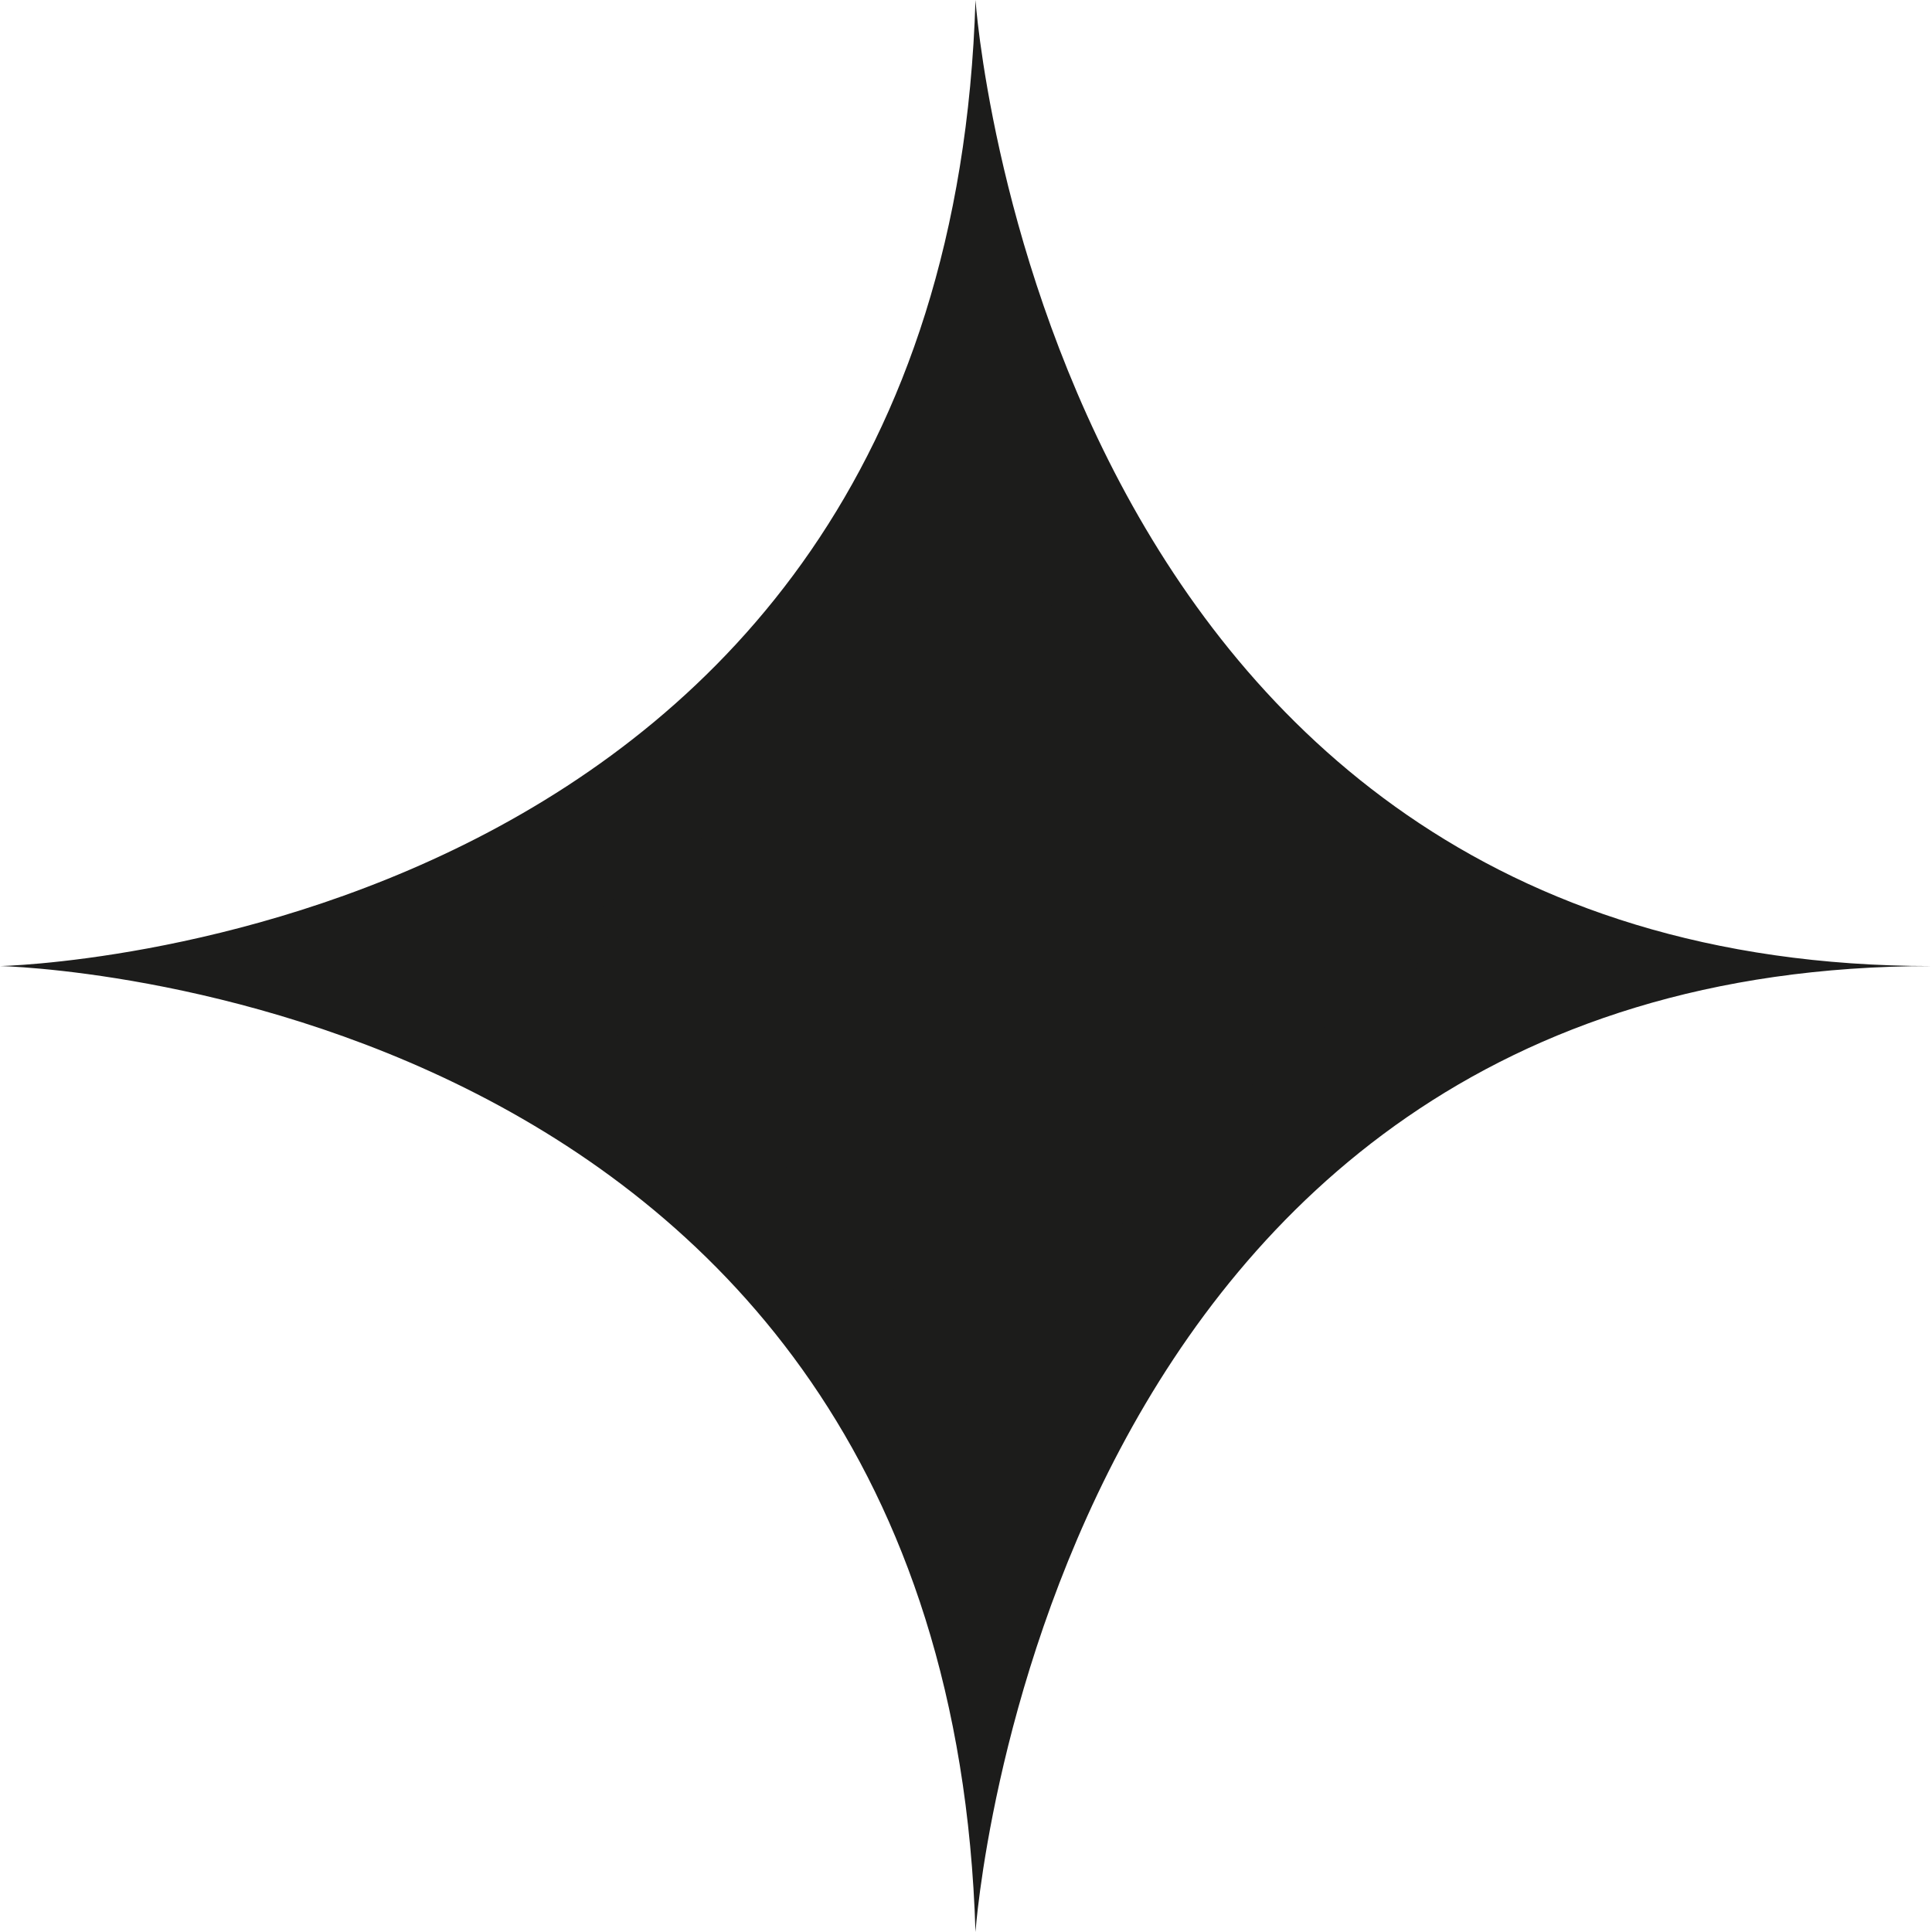
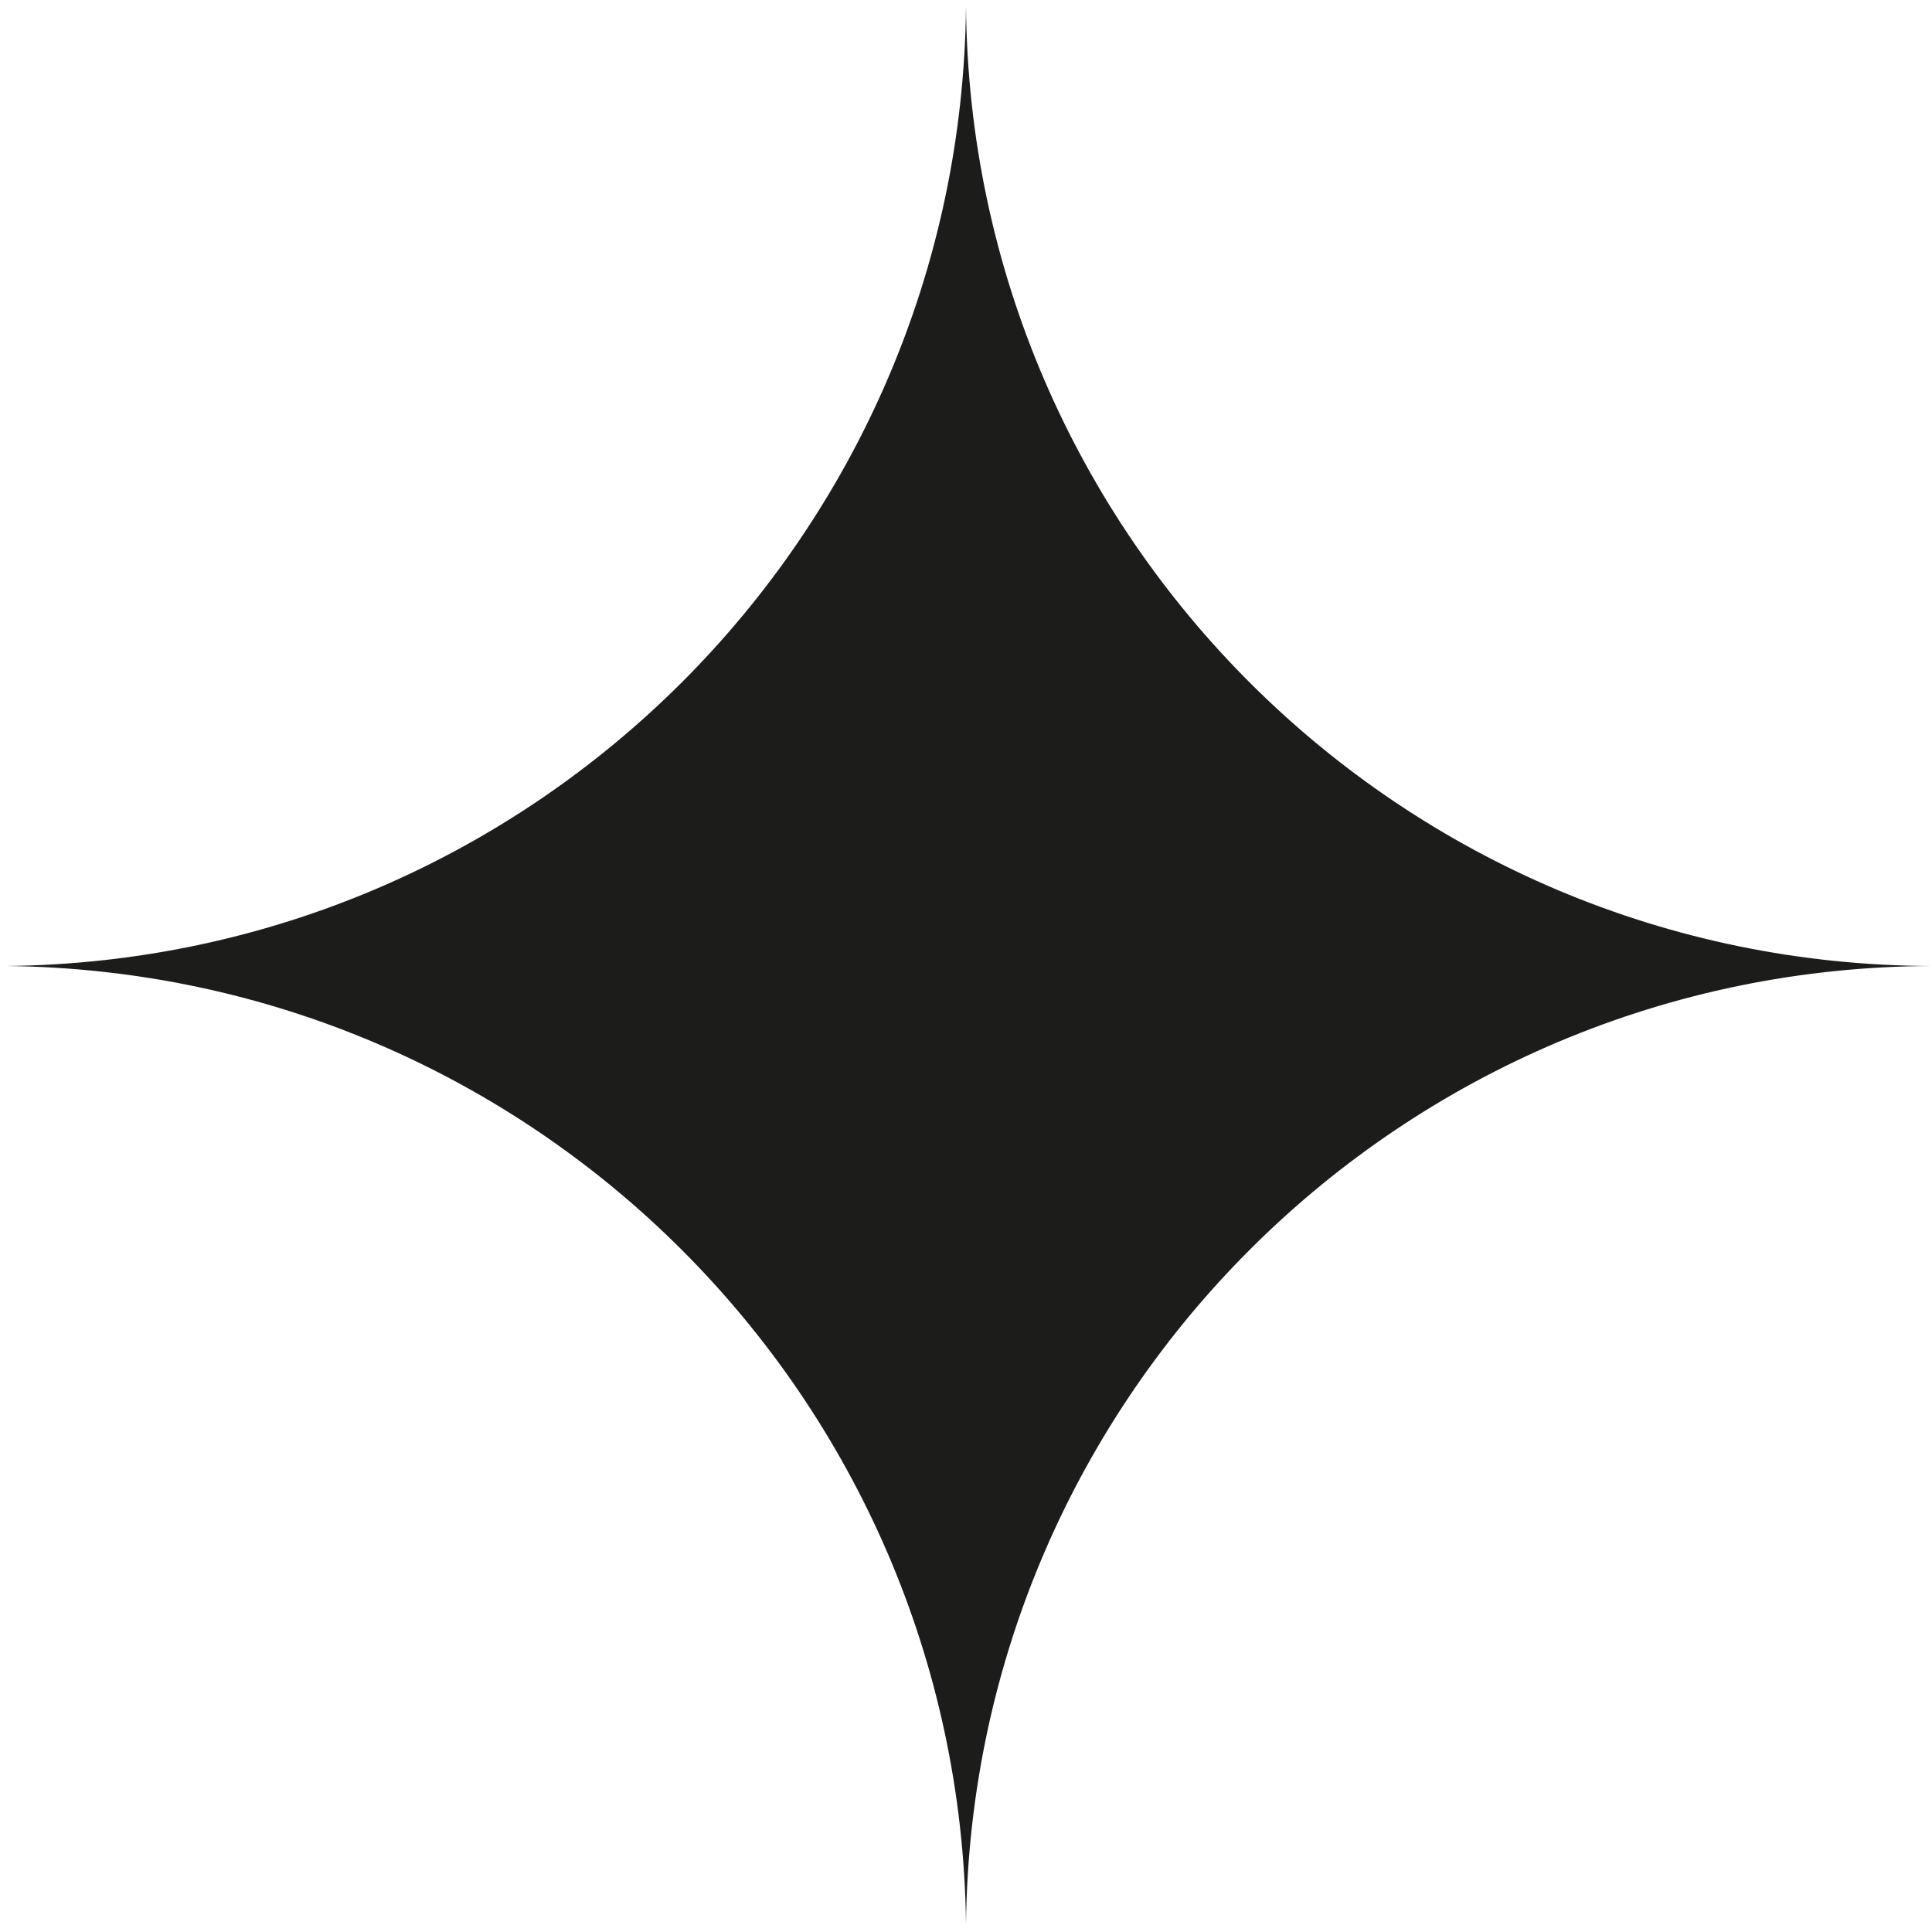
- <svg xmlns="http://www.w3.org/2000/svg" width="16" height="16.001" viewBox="0 0 16 16.001">
-   <g id="icon_16_star_outline" transform="translate(7960 1.001)" fill="#1c1c1b">
-     <path d="M -7951.838 12.329 C -7952.618 9.779 -7954.337 8.376 -7955.822 7.615 C -7956.332 7.354 -7956.838 7.154 -7957.313 7 C -7956.838 6.847 -7956.332 6.647 -7955.822 6.386 C -7954.337 5.625 -7952.618 4.221 -7951.838 1.67 C -7951.667 2.168 -7951.447 2.7 -7951.165 3.234 C -7950.427 4.627 -7949.151 6.212 -7946.999 7 C -7949.151 7.788 -7950.427 9.373 -7951.165 10.766 C -7951.447 11.3 -7951.667 11.832 -7951.838 12.329 Z" stroke="none" />
-     <path d="M -7951.826 10.972 C -7951.757 10.826 -7951.684 10.679 -7951.606 10.532 C -7950.949 9.292 -7949.892 7.909 -7948.221 7 C -7949.892 6.092 -7950.949 4.708 -7951.606 3.468 C -7951.684 3.321 -7951.757 3.174 -7951.826 3.028 C -7952.763 4.988 -7954.267 6.15 -7955.594 6.831 C -7955.71 6.89 -7955.826 6.947 -7955.941 7 C -7955.826 7.054 -7955.71 7.11 -7955.594 7.17 C -7954.267 7.85 -7952.763 9.012 -7951.826 10.972 M -7951.921 15 C -7952.159 7.159 -7960 7 -7960 7 C -7960 7 -7952.159 6.842 -7951.921 -1.001 C -7951.921 -1.001 -7951.366 7 -7944 7 C -7951.366 7 -7951.921 15 -7951.921 15 Z" stroke="none" fill="#1c1c1b" />
+ <svg xmlns="http://www.w3.org/2000/svg" width="16" height="16" viewBox="0 0 16 16">
+   <defs>
+     <clipPath id="clip-path">
+       <rect id="mask" width="16" height="16" fill="none" />
+     </clipPath>
+   </defs>
+   <g id="ico_16_star" clip-path="url(#clip-path)">
+     <path id="star" d="M24,32a7.993,7.993,0,0,1-8-7.992A8,8,0,0,1,.629,27.114,8,8,0,0,1,7.989,16,8,8,0,0,1,2.343,2.343,8,8,0,0,1,16,7.992,8,8,0,1,1,24.008,16,8,8,0,1,1,24,32ZM8,16v8H24V16h0a8.024,8.024,0,0,0-8,7.929h0A8.033,8.033,0,0,0,8.05,16,8.029,8.029,0,0,0,16,8.05,8.019,8.019,0,0,0,24,16h0V8H8v8Z" transform="translate(-8 -8)" fill="#1c1c1b" />
  </g>
</svg>
